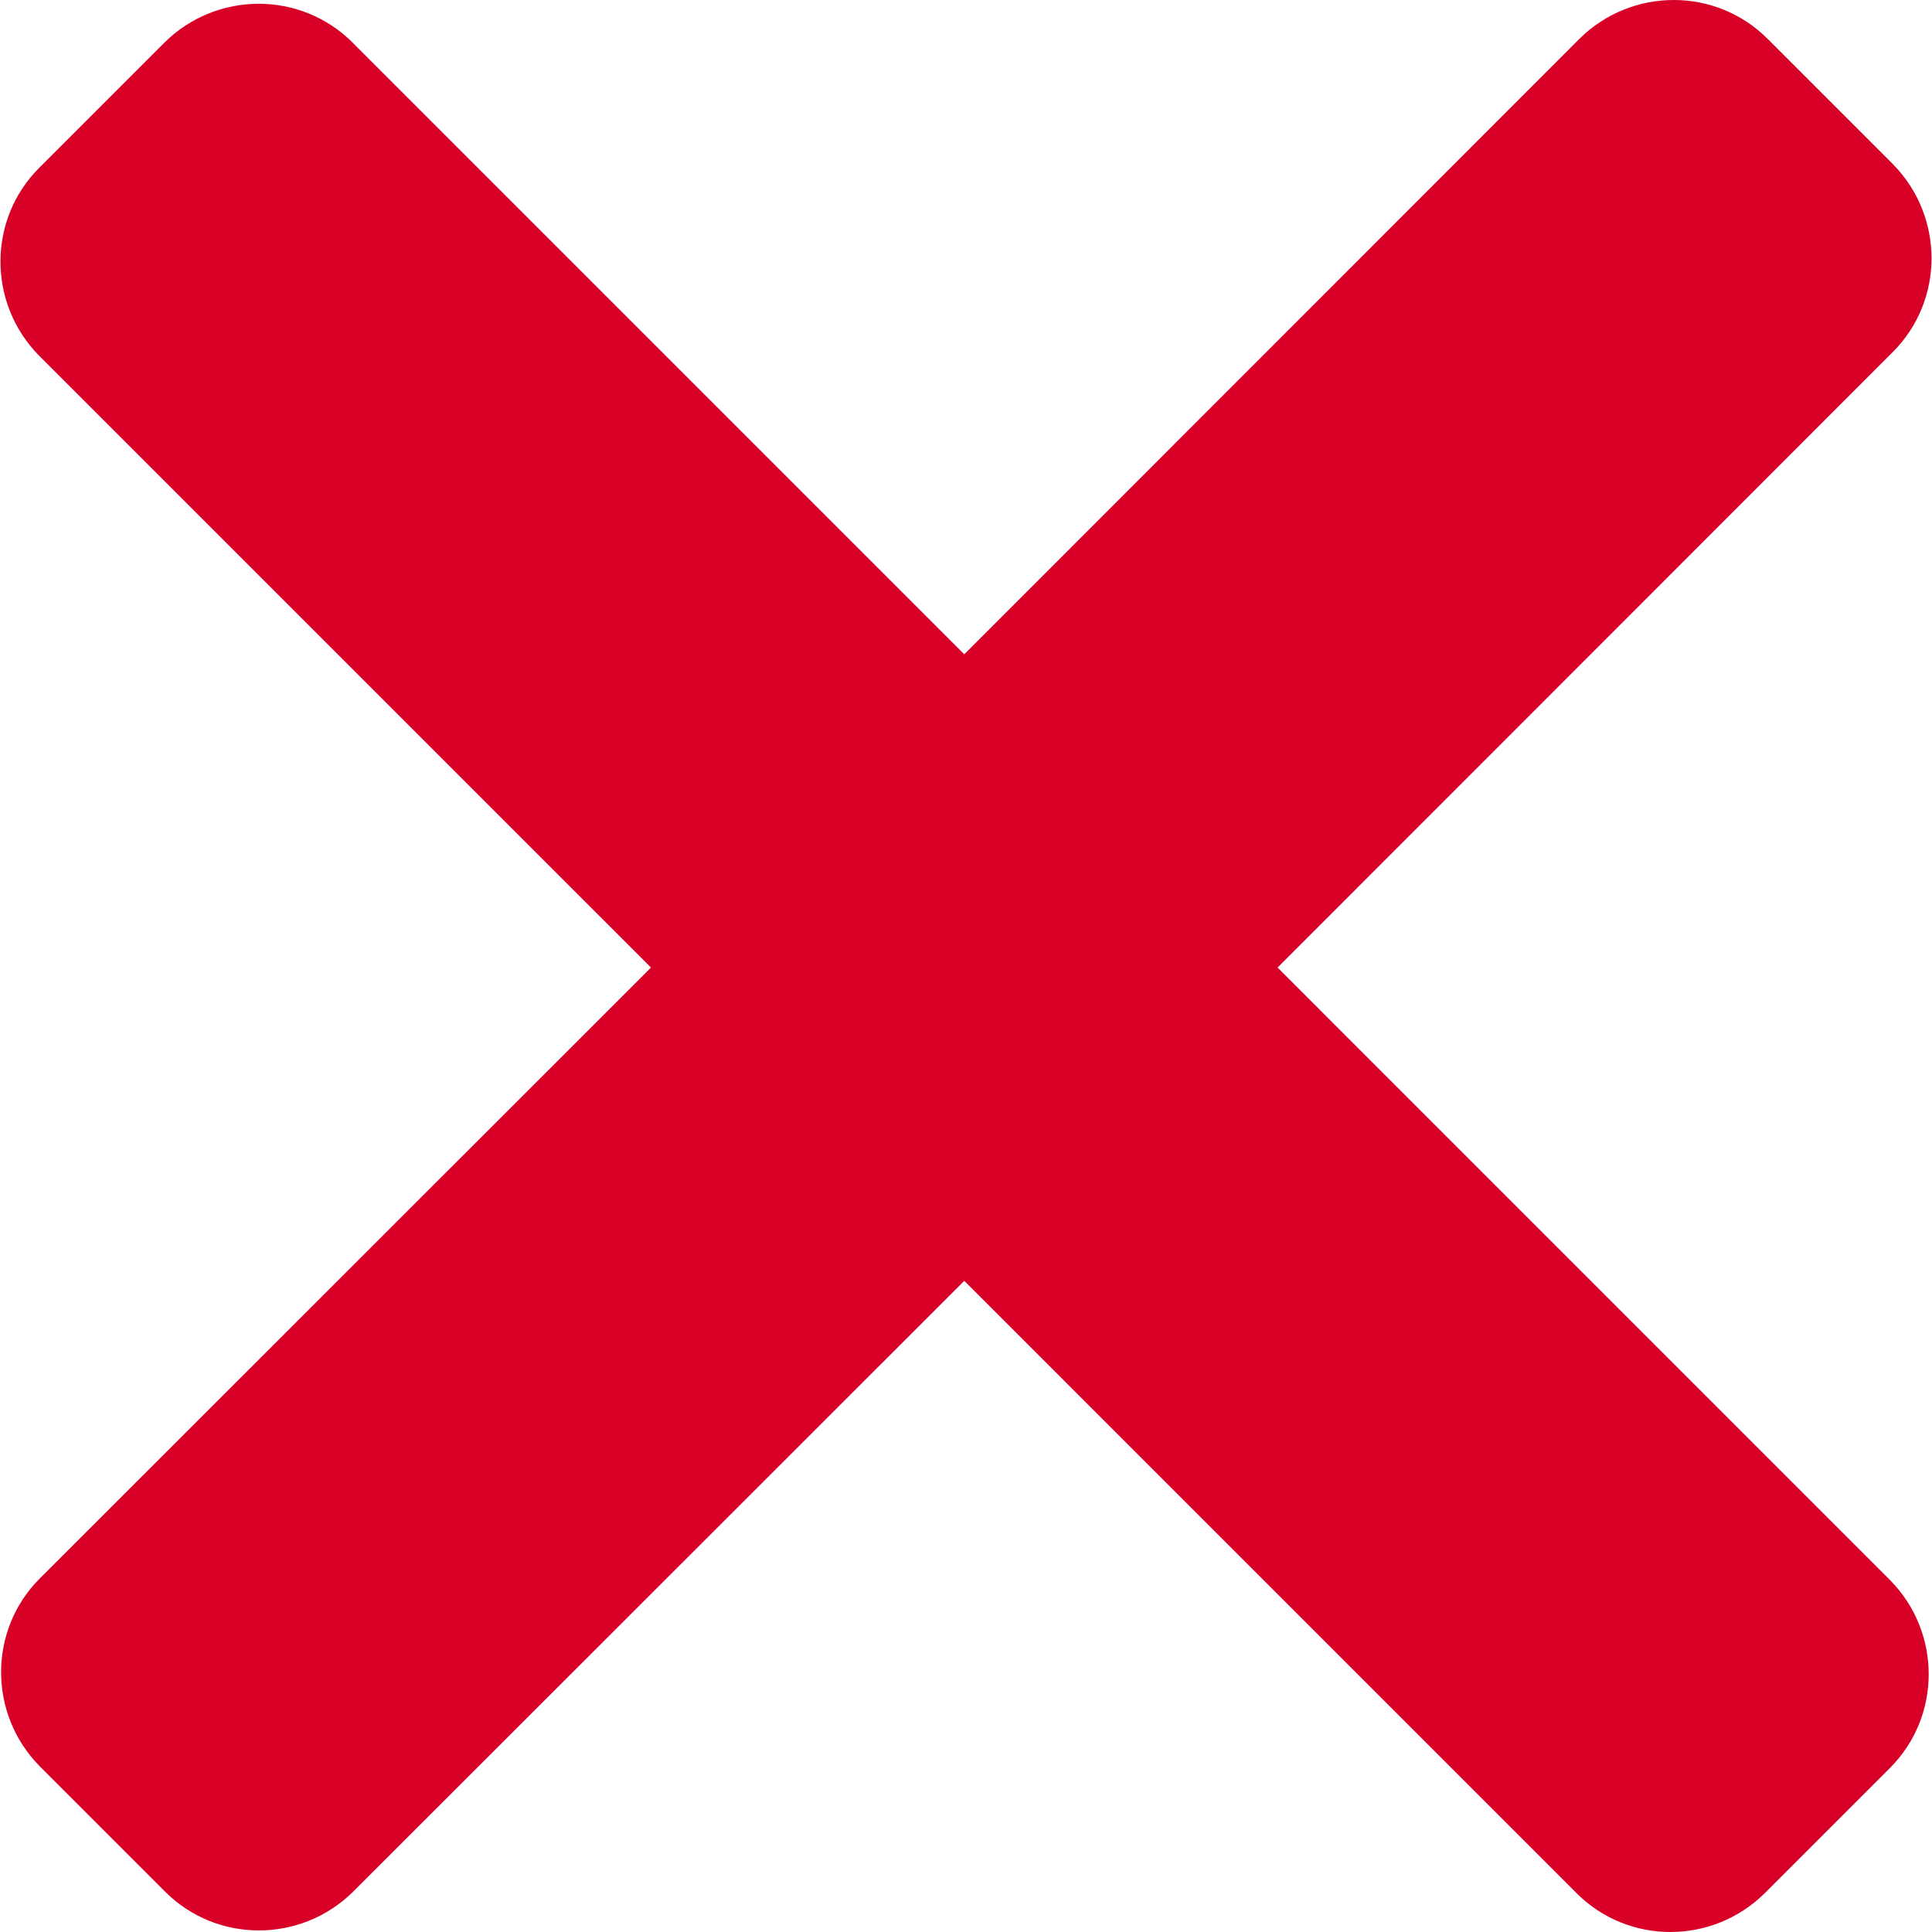
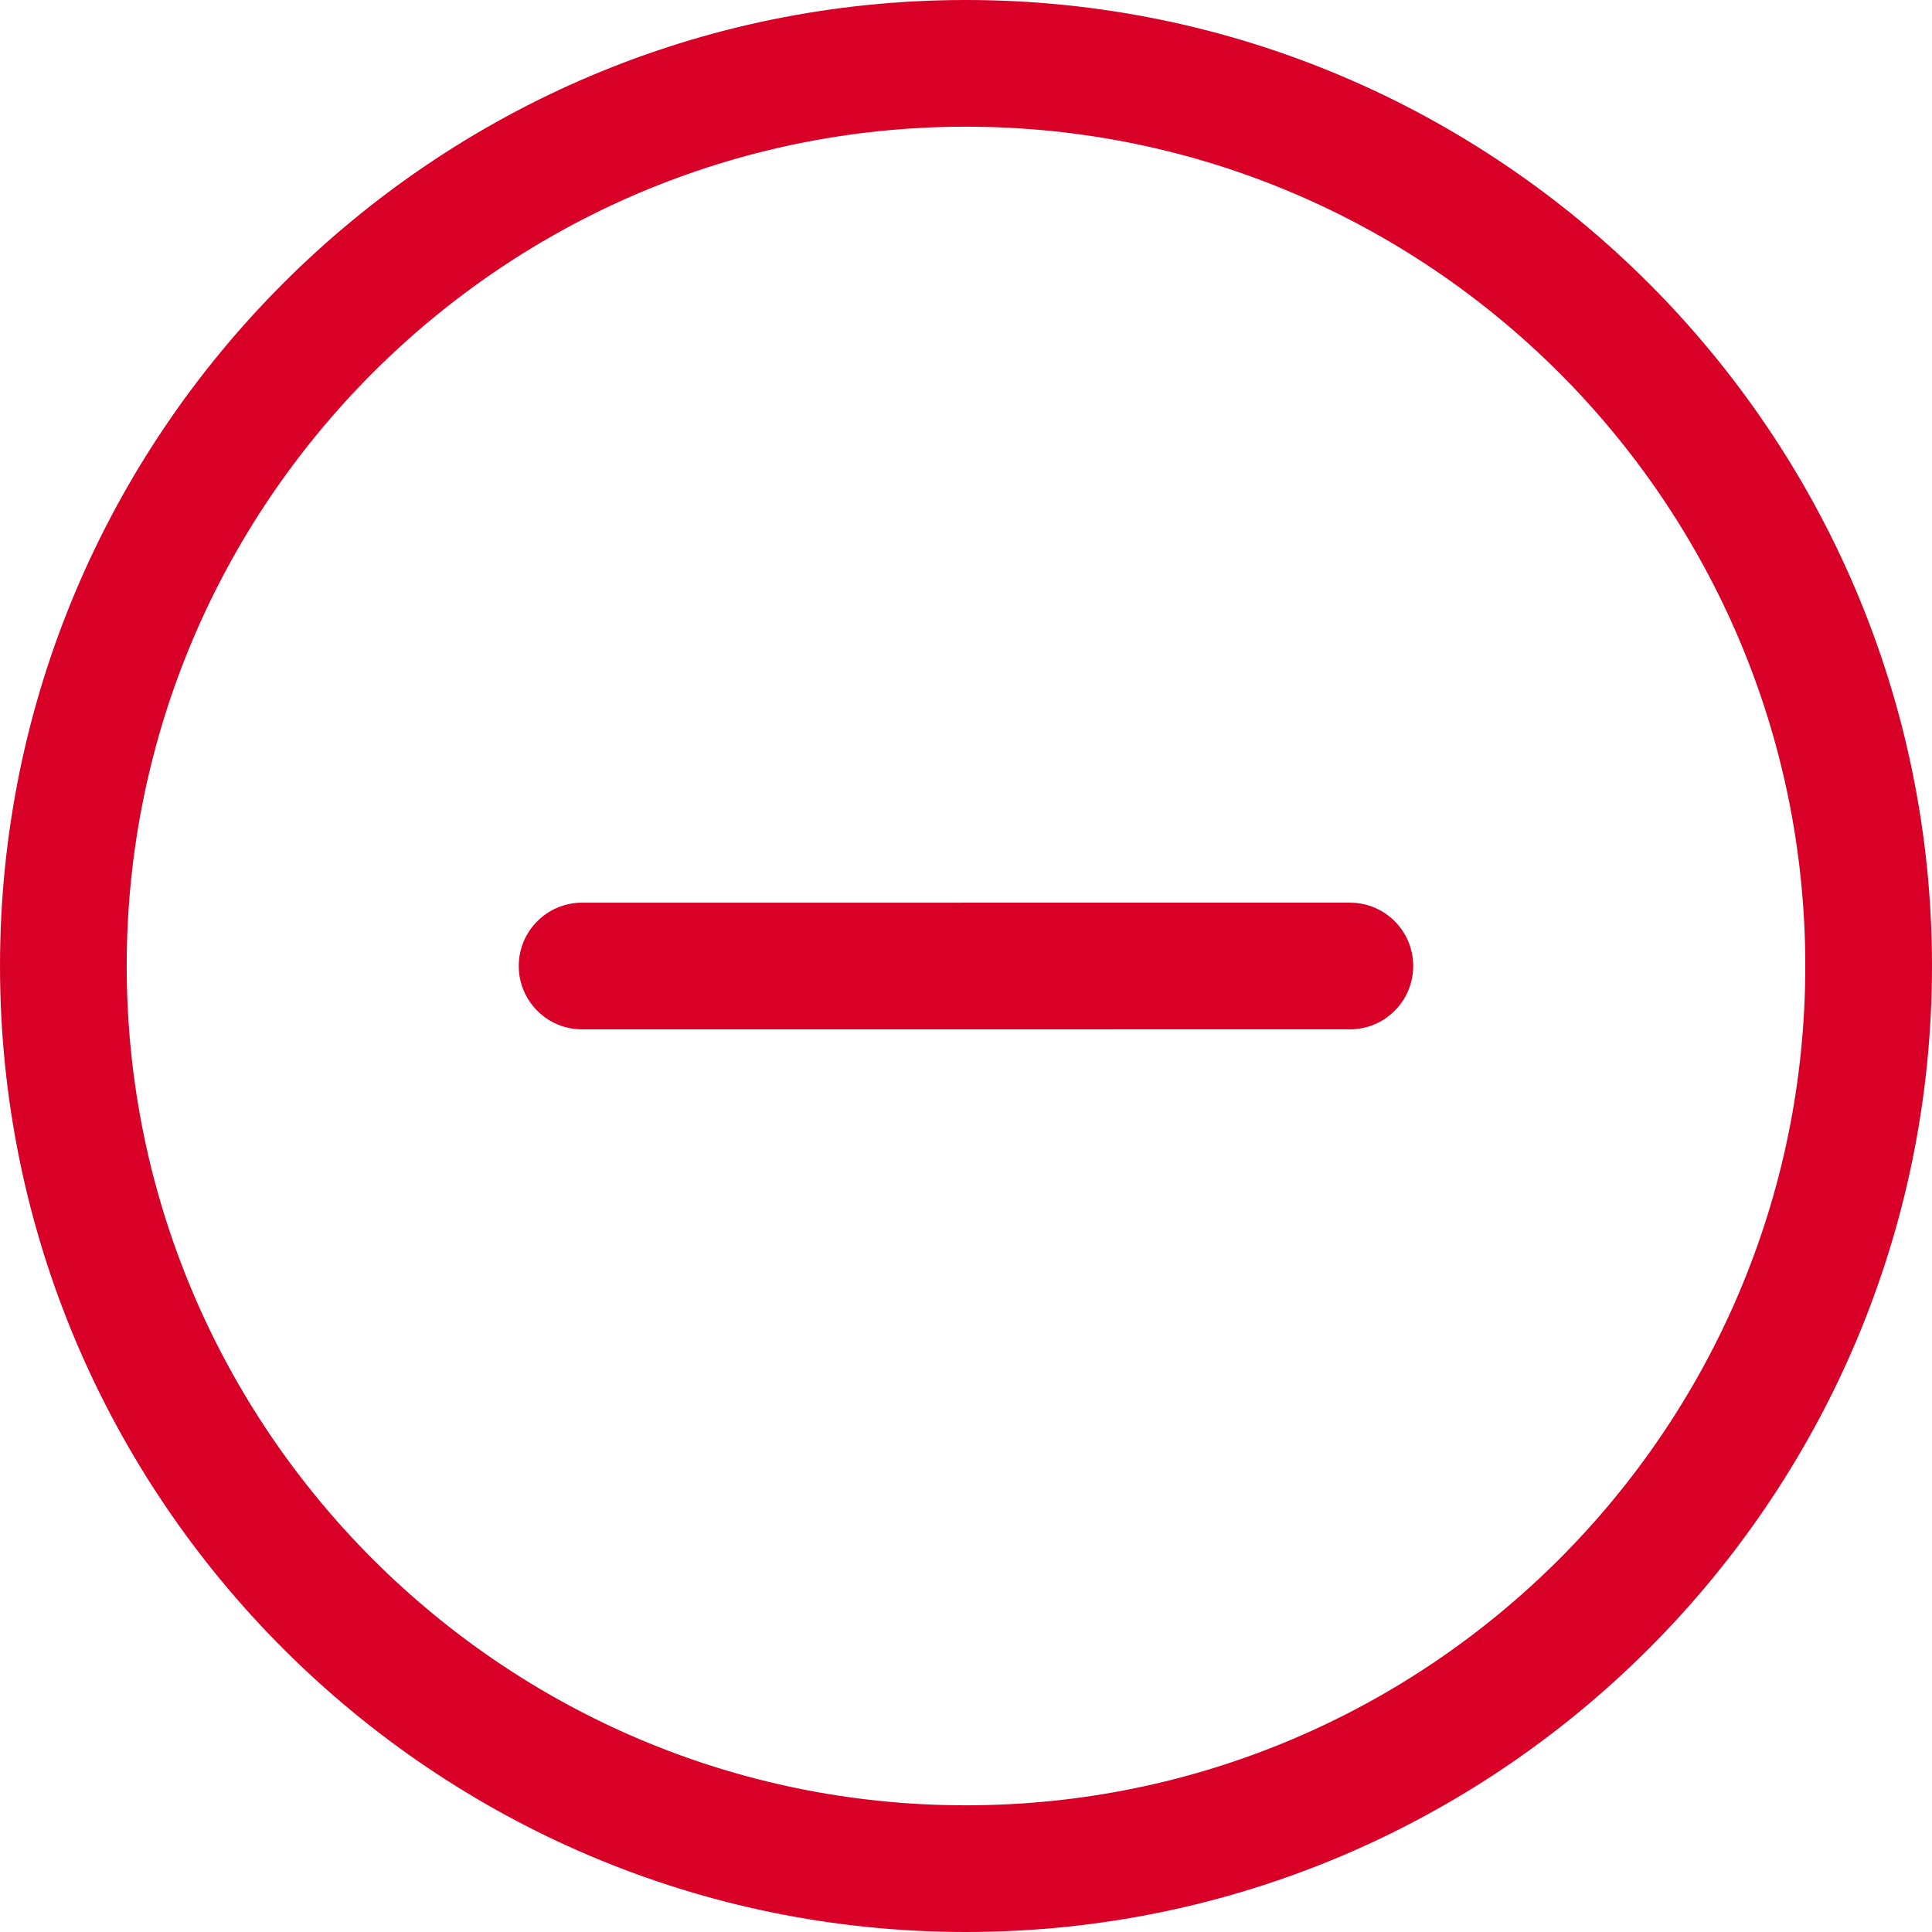
- <svg xmlns="http://www.w3.org/2000/svg" version="1.1" id="Capa_1" x="0px" y="0px" width="512px" height="512px" viewBox="0 0 469.404 469.404" style="enable-background:new 0 0 469.404 469.404;" xml:space="preserve">
+ <svg xmlns="http://www.w3.org/2000/svg" version="1.1" id="Capa_1" x="0px" y="0px" width="512px" height="512px" viewBox="0 0 400 400" style="enable-background:new 0 0 400 400;" xml:space="preserve">
  <g>
-     <path d="M310.4,235.083L459.88,85.527c12.545-12.546,12.545-32.972,0-45.671L429.433,9.409c-12.547-12.546-32.971-12.546-45.67,0   L234.282,158.967L85.642,10.327c-12.546-12.546-32.972-12.546-45.67,0L9.524,40.774c-12.546,12.546-12.546,32.972,0,45.671   l148.64,148.639L9.678,383.495c-12.546,12.546-12.546,32.971,0,45.67l30.447,30.447c12.546,12.546,32.972,12.546,45.67,0   l148.487-148.41l148.792,148.793c12.547,12.546,32.973,12.546,45.67,0l30.447-30.447c12.547-12.546,12.547-32.972,0-45.671   L310.4,235.083z" fill="#D80027" />
+     <g>
+       <path d="M199.991,0C89.715,0,0.002,89.72,0.002,200c0,110.279,89.713,200,199.989,200c110.281,0,200.007-89.721,200.007-200    C399.998,89.72,310.272,0,199.991,0z M199.991,373.77c-95.81,0-173.759-77.953-173.759-173.77    c0-95.817,77.949-173.77,173.759-173.77c95.821,0,173.775,77.953,173.775,173.77C373.768,295.816,295.812,373.77,199.991,373.77z" fill="#D80027" />
+       <path d="M279.476,186.884l-158.958,0.003c-7.242,0-13.115,5.873-13.115,13.115c0,7.243,5.873,13.116,13.115,13.116l158.958-0.005    c7.243,0,13.115-5.872,13.115-13.114S286.719,186.884,279.476,186.884z" fill="#D80027" />
+     </g>
  </g>
  <g>
</g>
  <g>
</g>
  <g>
</g>
  <g>
</g>
  <g>
</g>
  <g>
</g>
  <g>
</g>
  <g>
</g>
  <g>
</g>
  <g>
</g>
  <g>
</g>
  <g>
</g>
  <g>
</g>
  <g>
</g>
  <g>
</g>
</svg>
